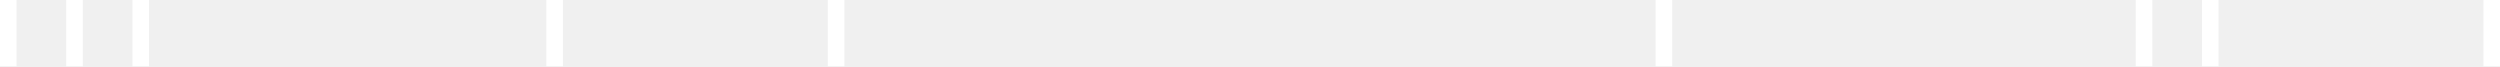
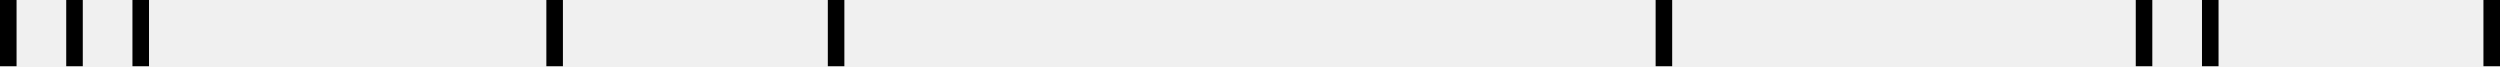
- <svg xmlns="http://www.w3.org/2000/svg" width="151" height="4" viewBox="0 0 151 4" fill="none">
-   <path fill-rule="evenodd" clip-rule="evenodd" d="M0 0H1V4H0V0ZM4 0H5V4H4V0ZM9 0H8V4H9V0ZM33 0H34V4H33V0ZM51 0H50V4H51V0ZM133 0H134V4H133V0ZM130 0H129V4H130V0ZM150 4H151V0H150V4ZM101 4H100V0H101V4Z" fill="white" />
+ <svg width="151" height="4">
+   <path d="M0 0h1v4H0V0zm4 0h1v4H4V0zm5 0H8v4h1V0zm24 0h1v4h-1V0zm18 0h-1v4h1V0zm82 0h1v4h-1V0zm-3 0h-1v4h1V0zm20 4h1V0h-1v4zm-49 0h-1V0h1v4z" fill="current-color" />
</svg>
